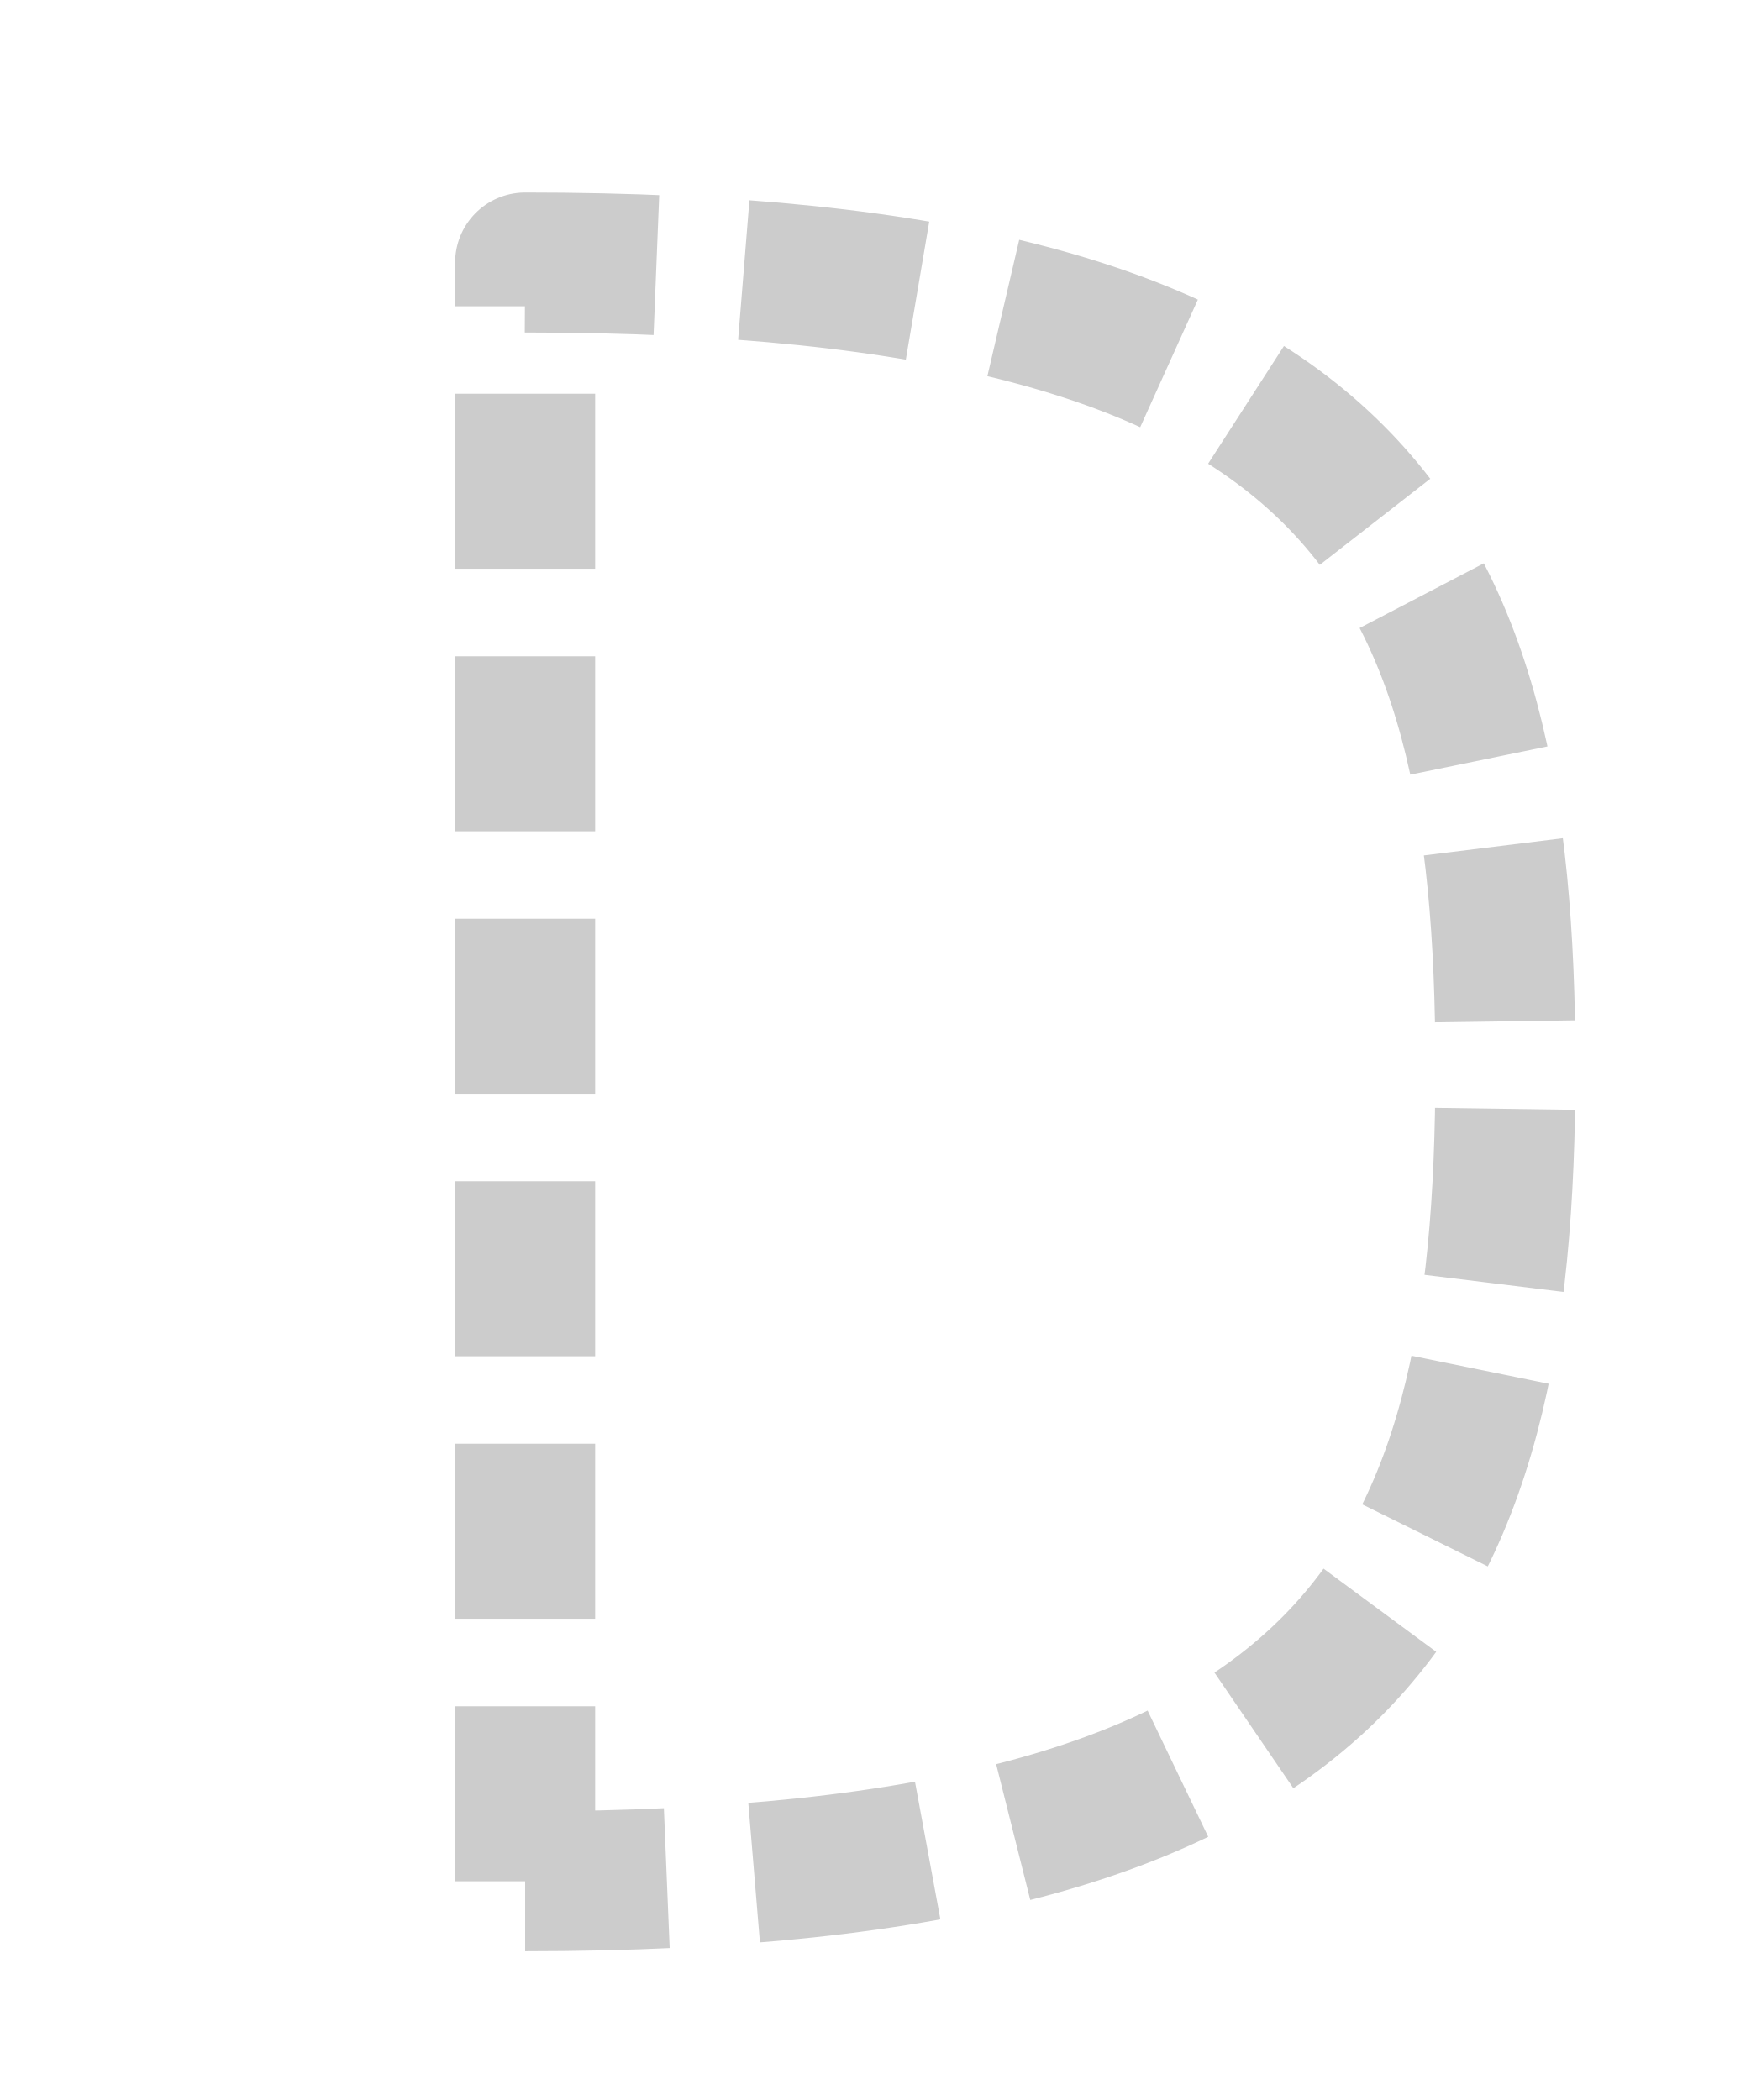
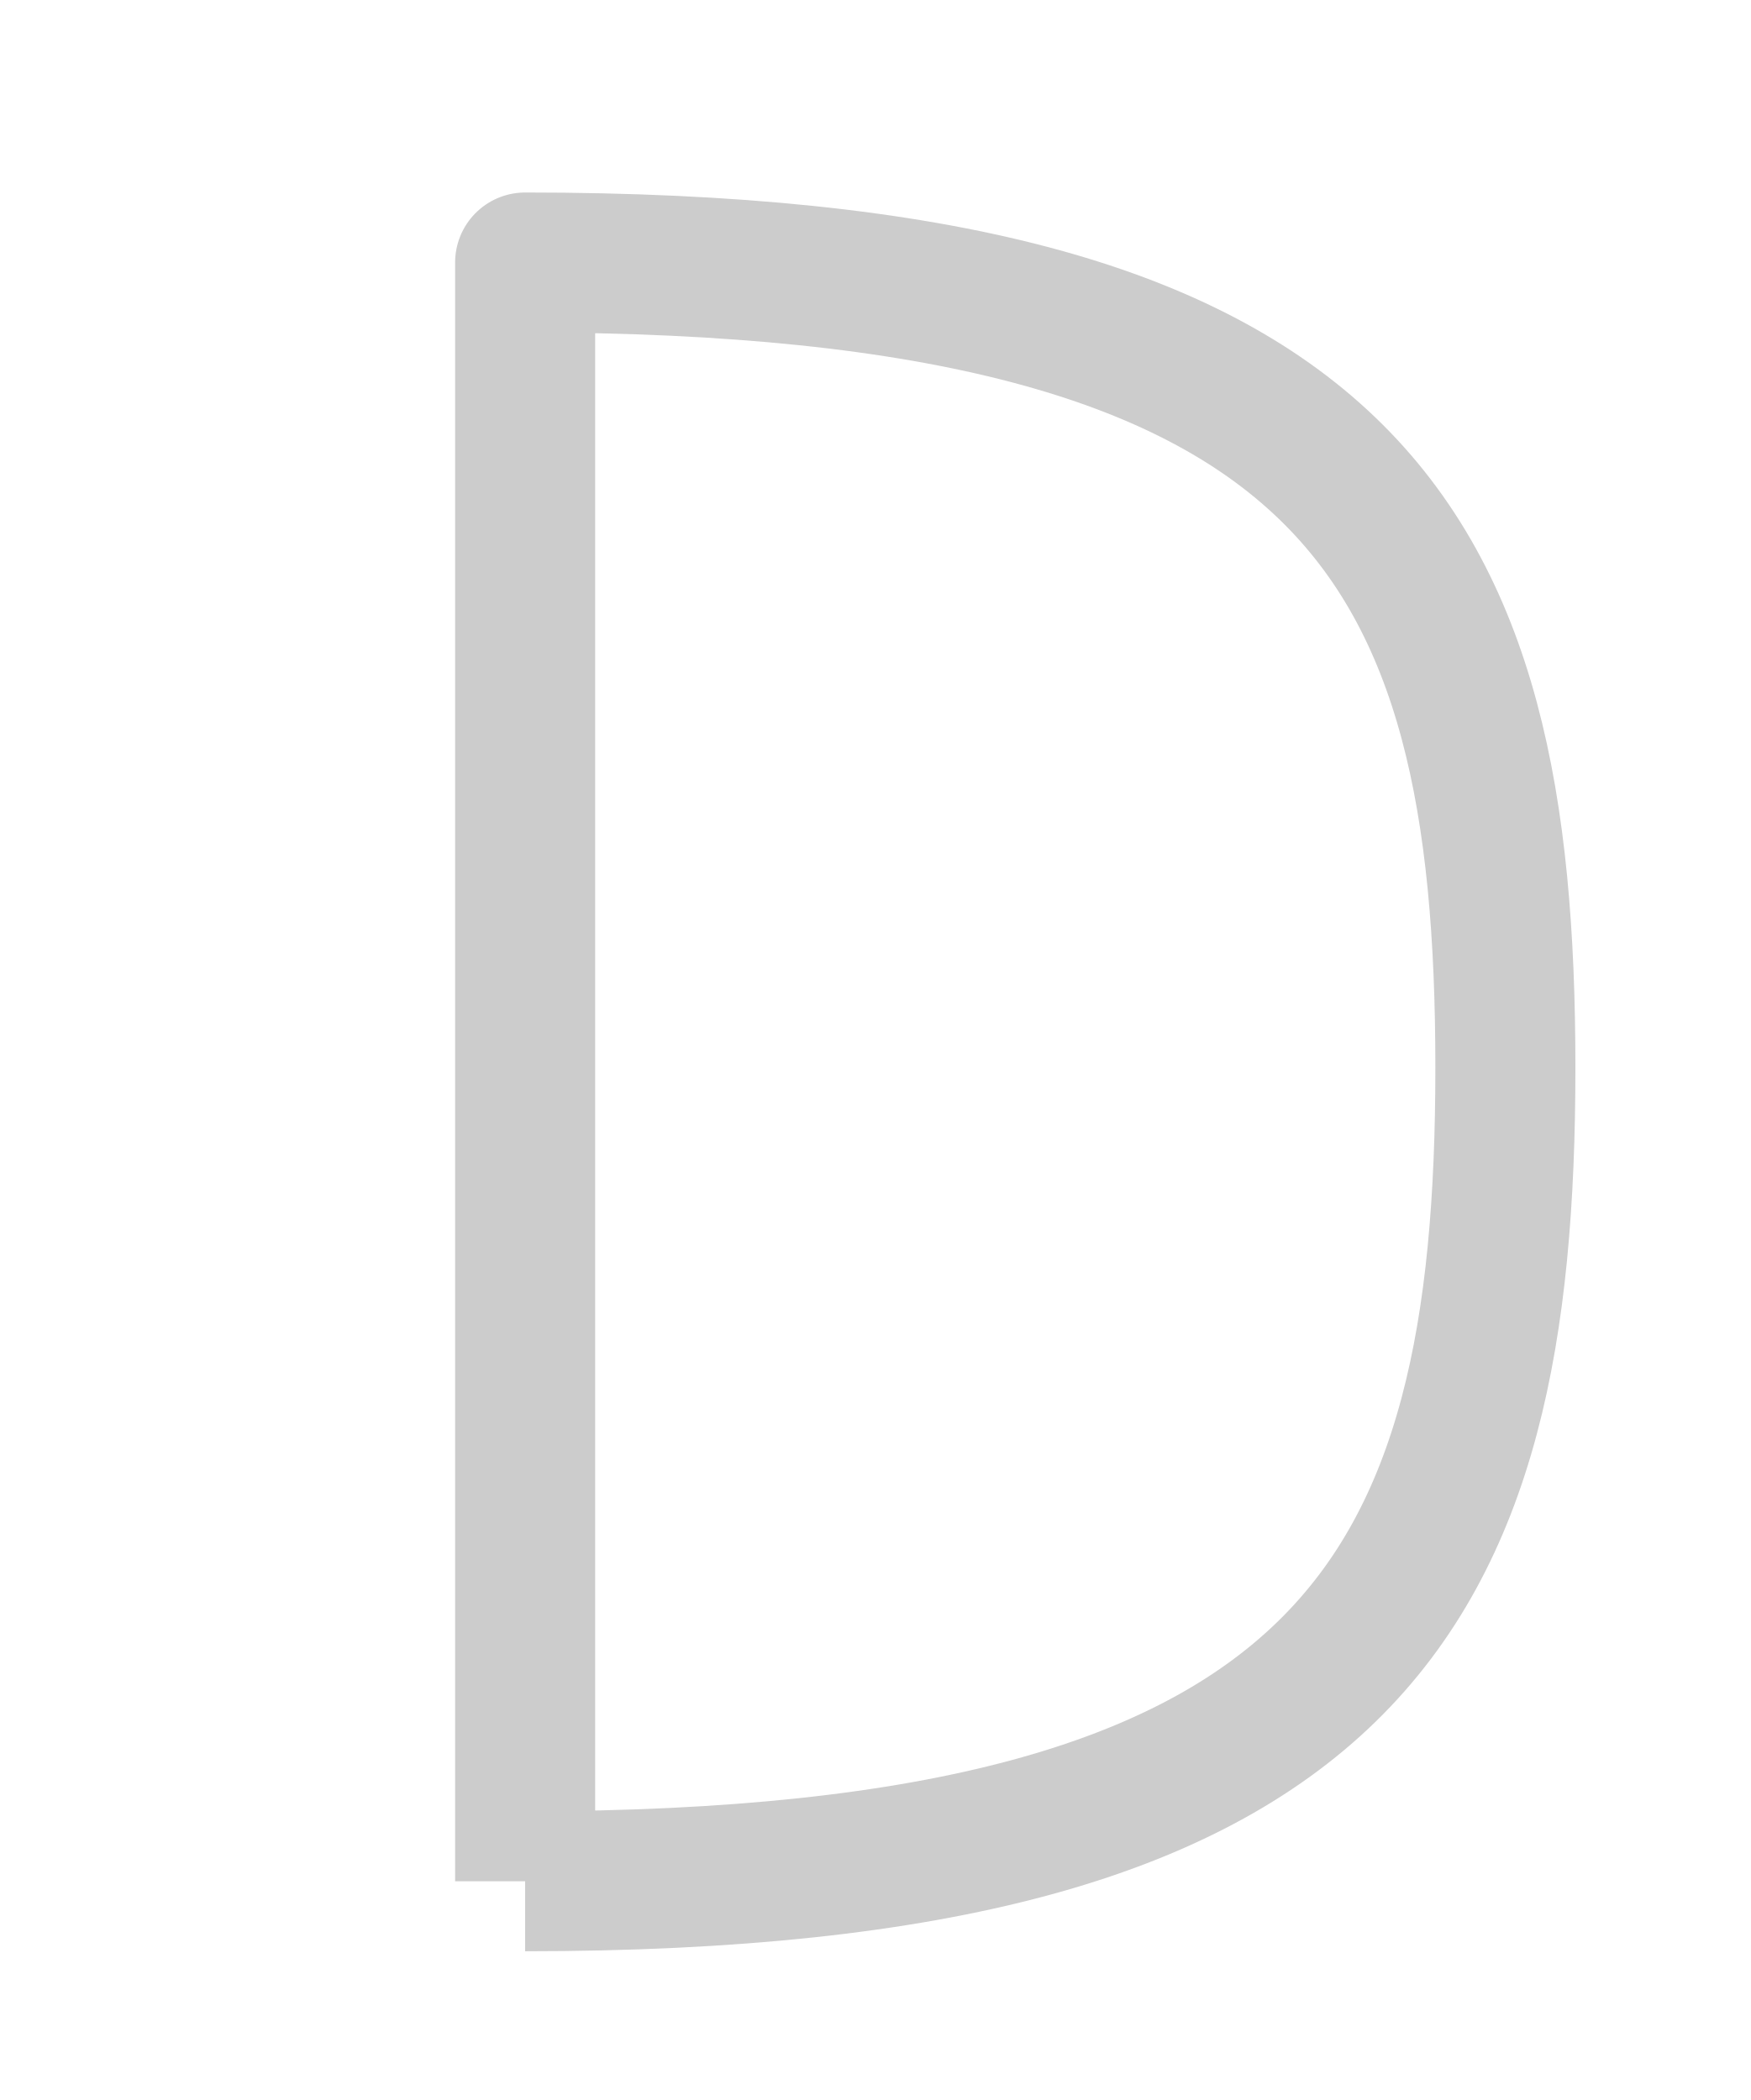
<svg xmlns="http://www.w3.org/2000/svg" viewBox="0 0 200 240">
-   <path id="trace-path" d="M 60,215 L 60,30 C 155,30 172,62 172,122 C 172,182 155,215 60,215" fill="none" stroke="#ccc" stroke-width="16" stroke-linecap="butt" stroke-linejoin="round" stroke-dasharray="20 10" />
+   <path id="trace-path" d="M 60,215 L 60,30 C 155,30 172,62 172,122 C 172,182 155,215 60,215" fill="none" stroke="#ccc" stroke-width="16" stroke-linecap="butt" stroke-linejoin="round" />
</svg>
